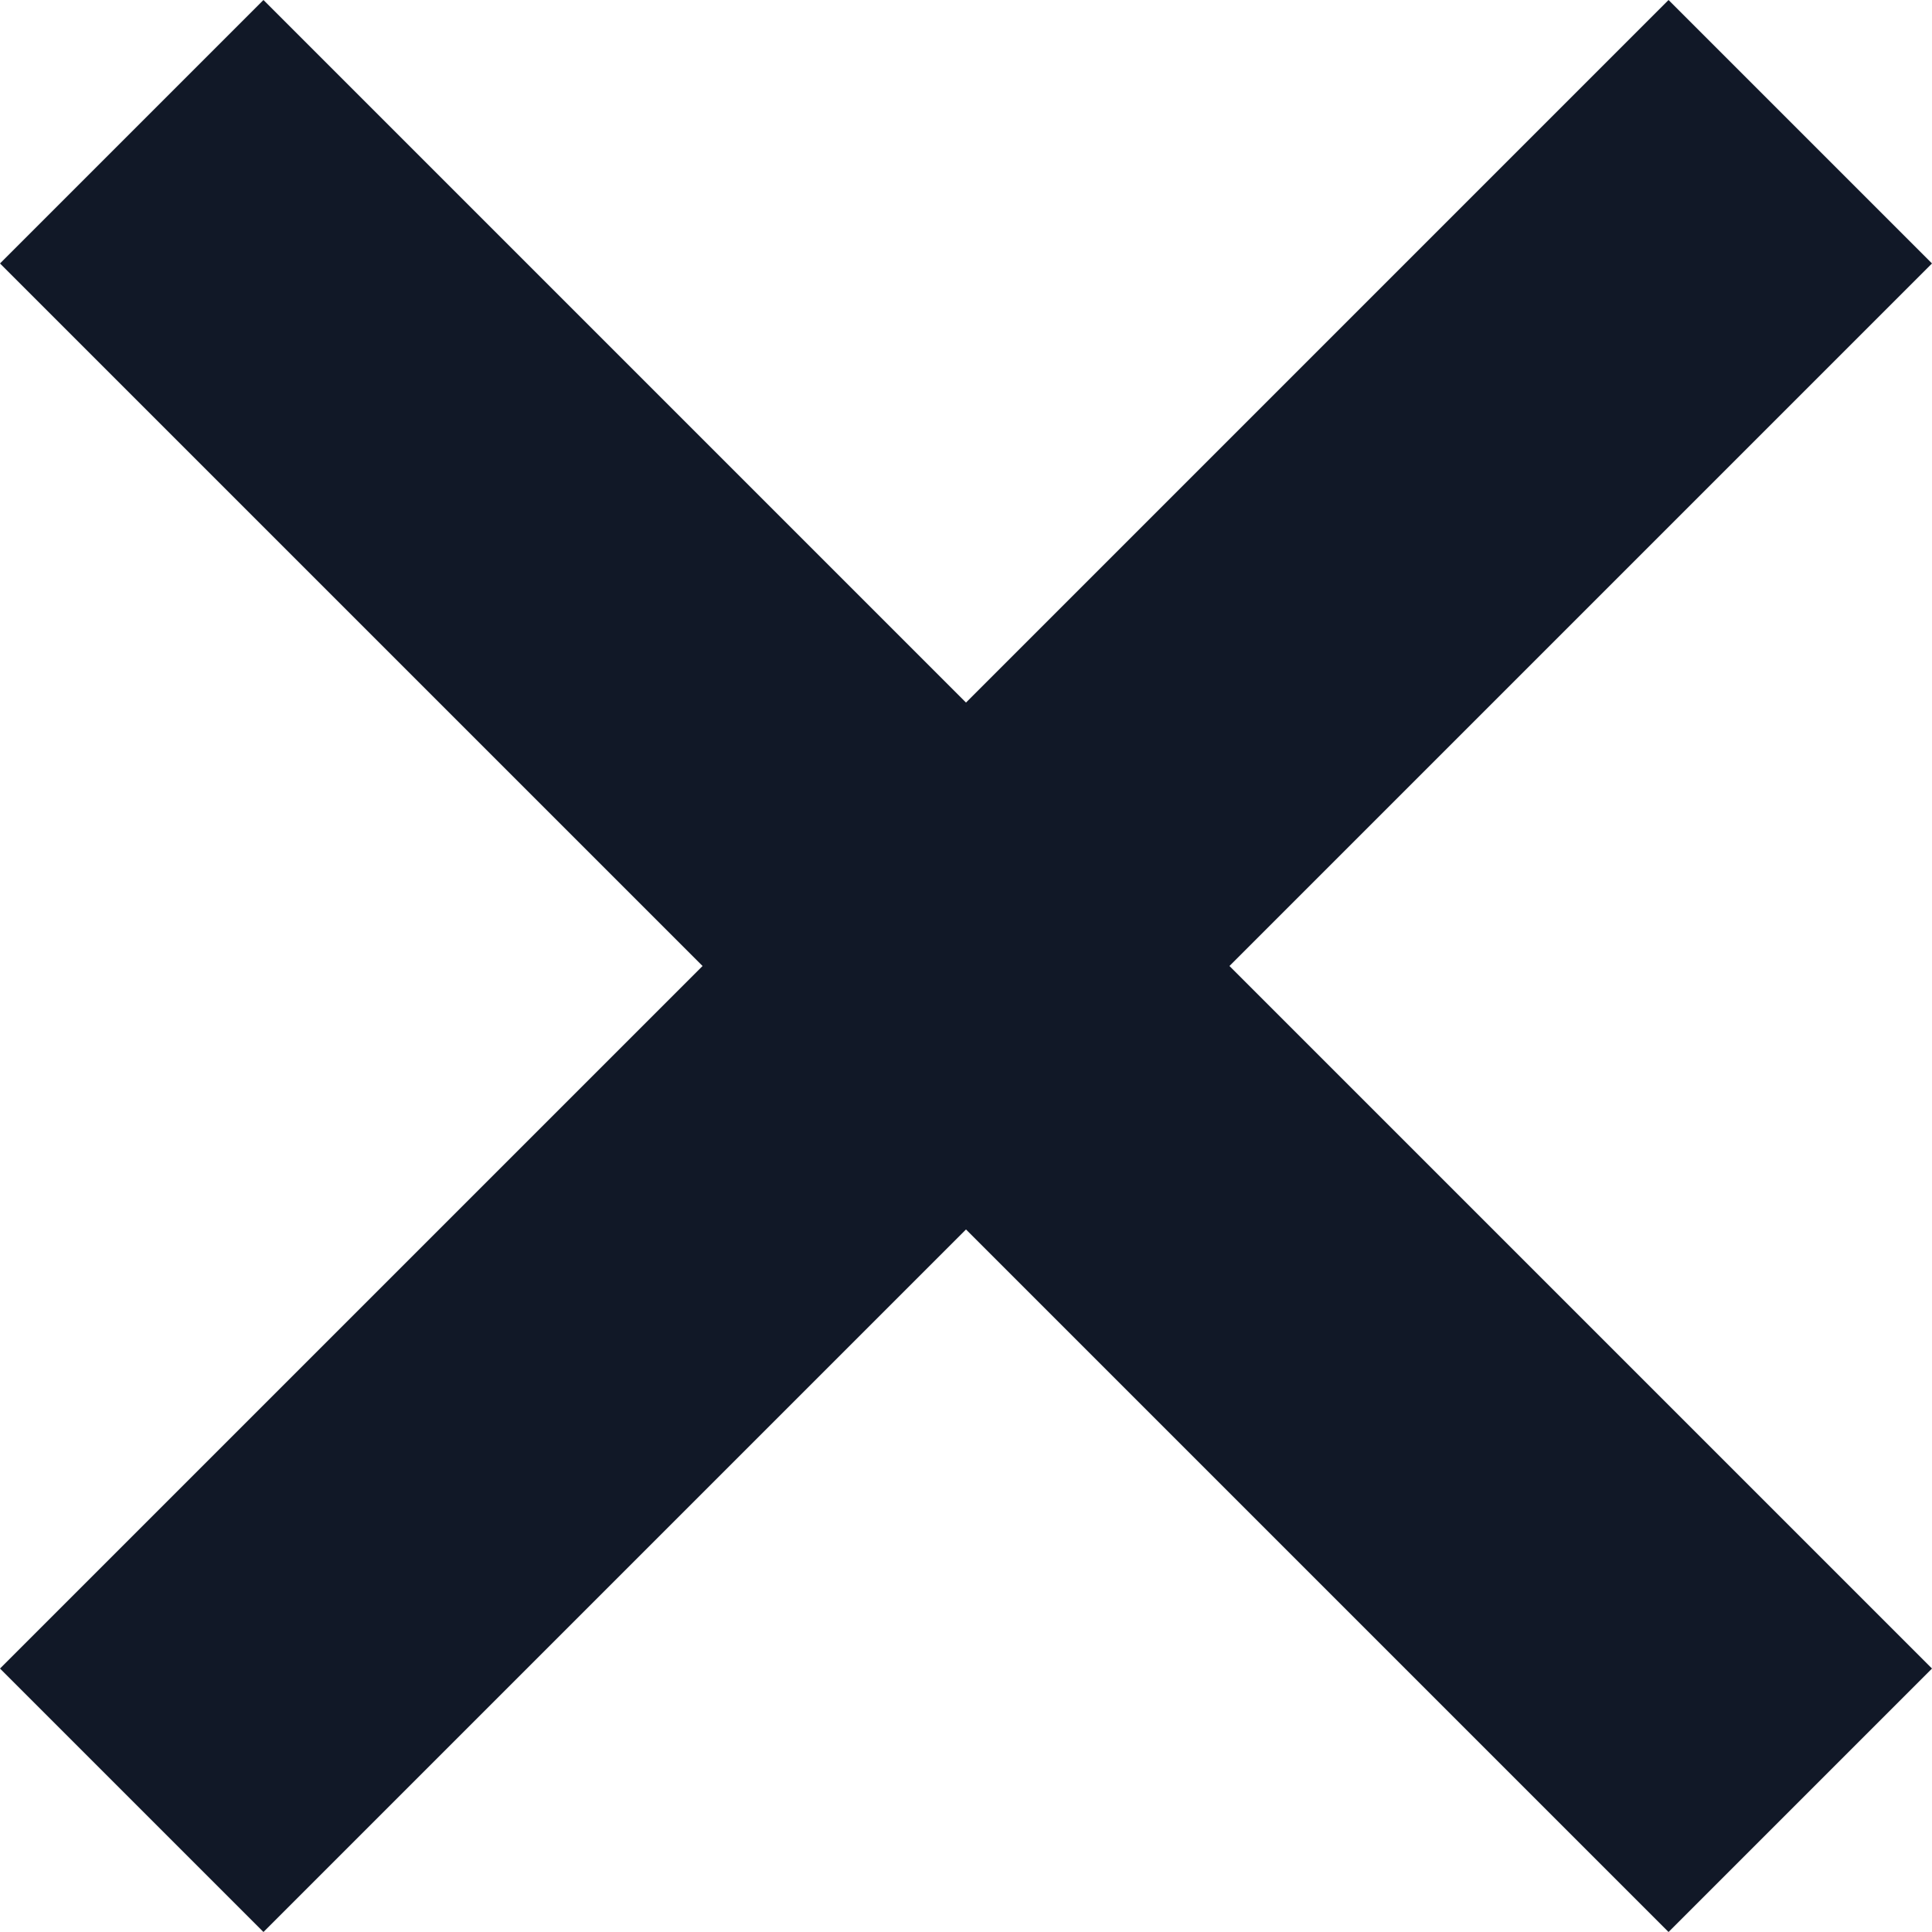
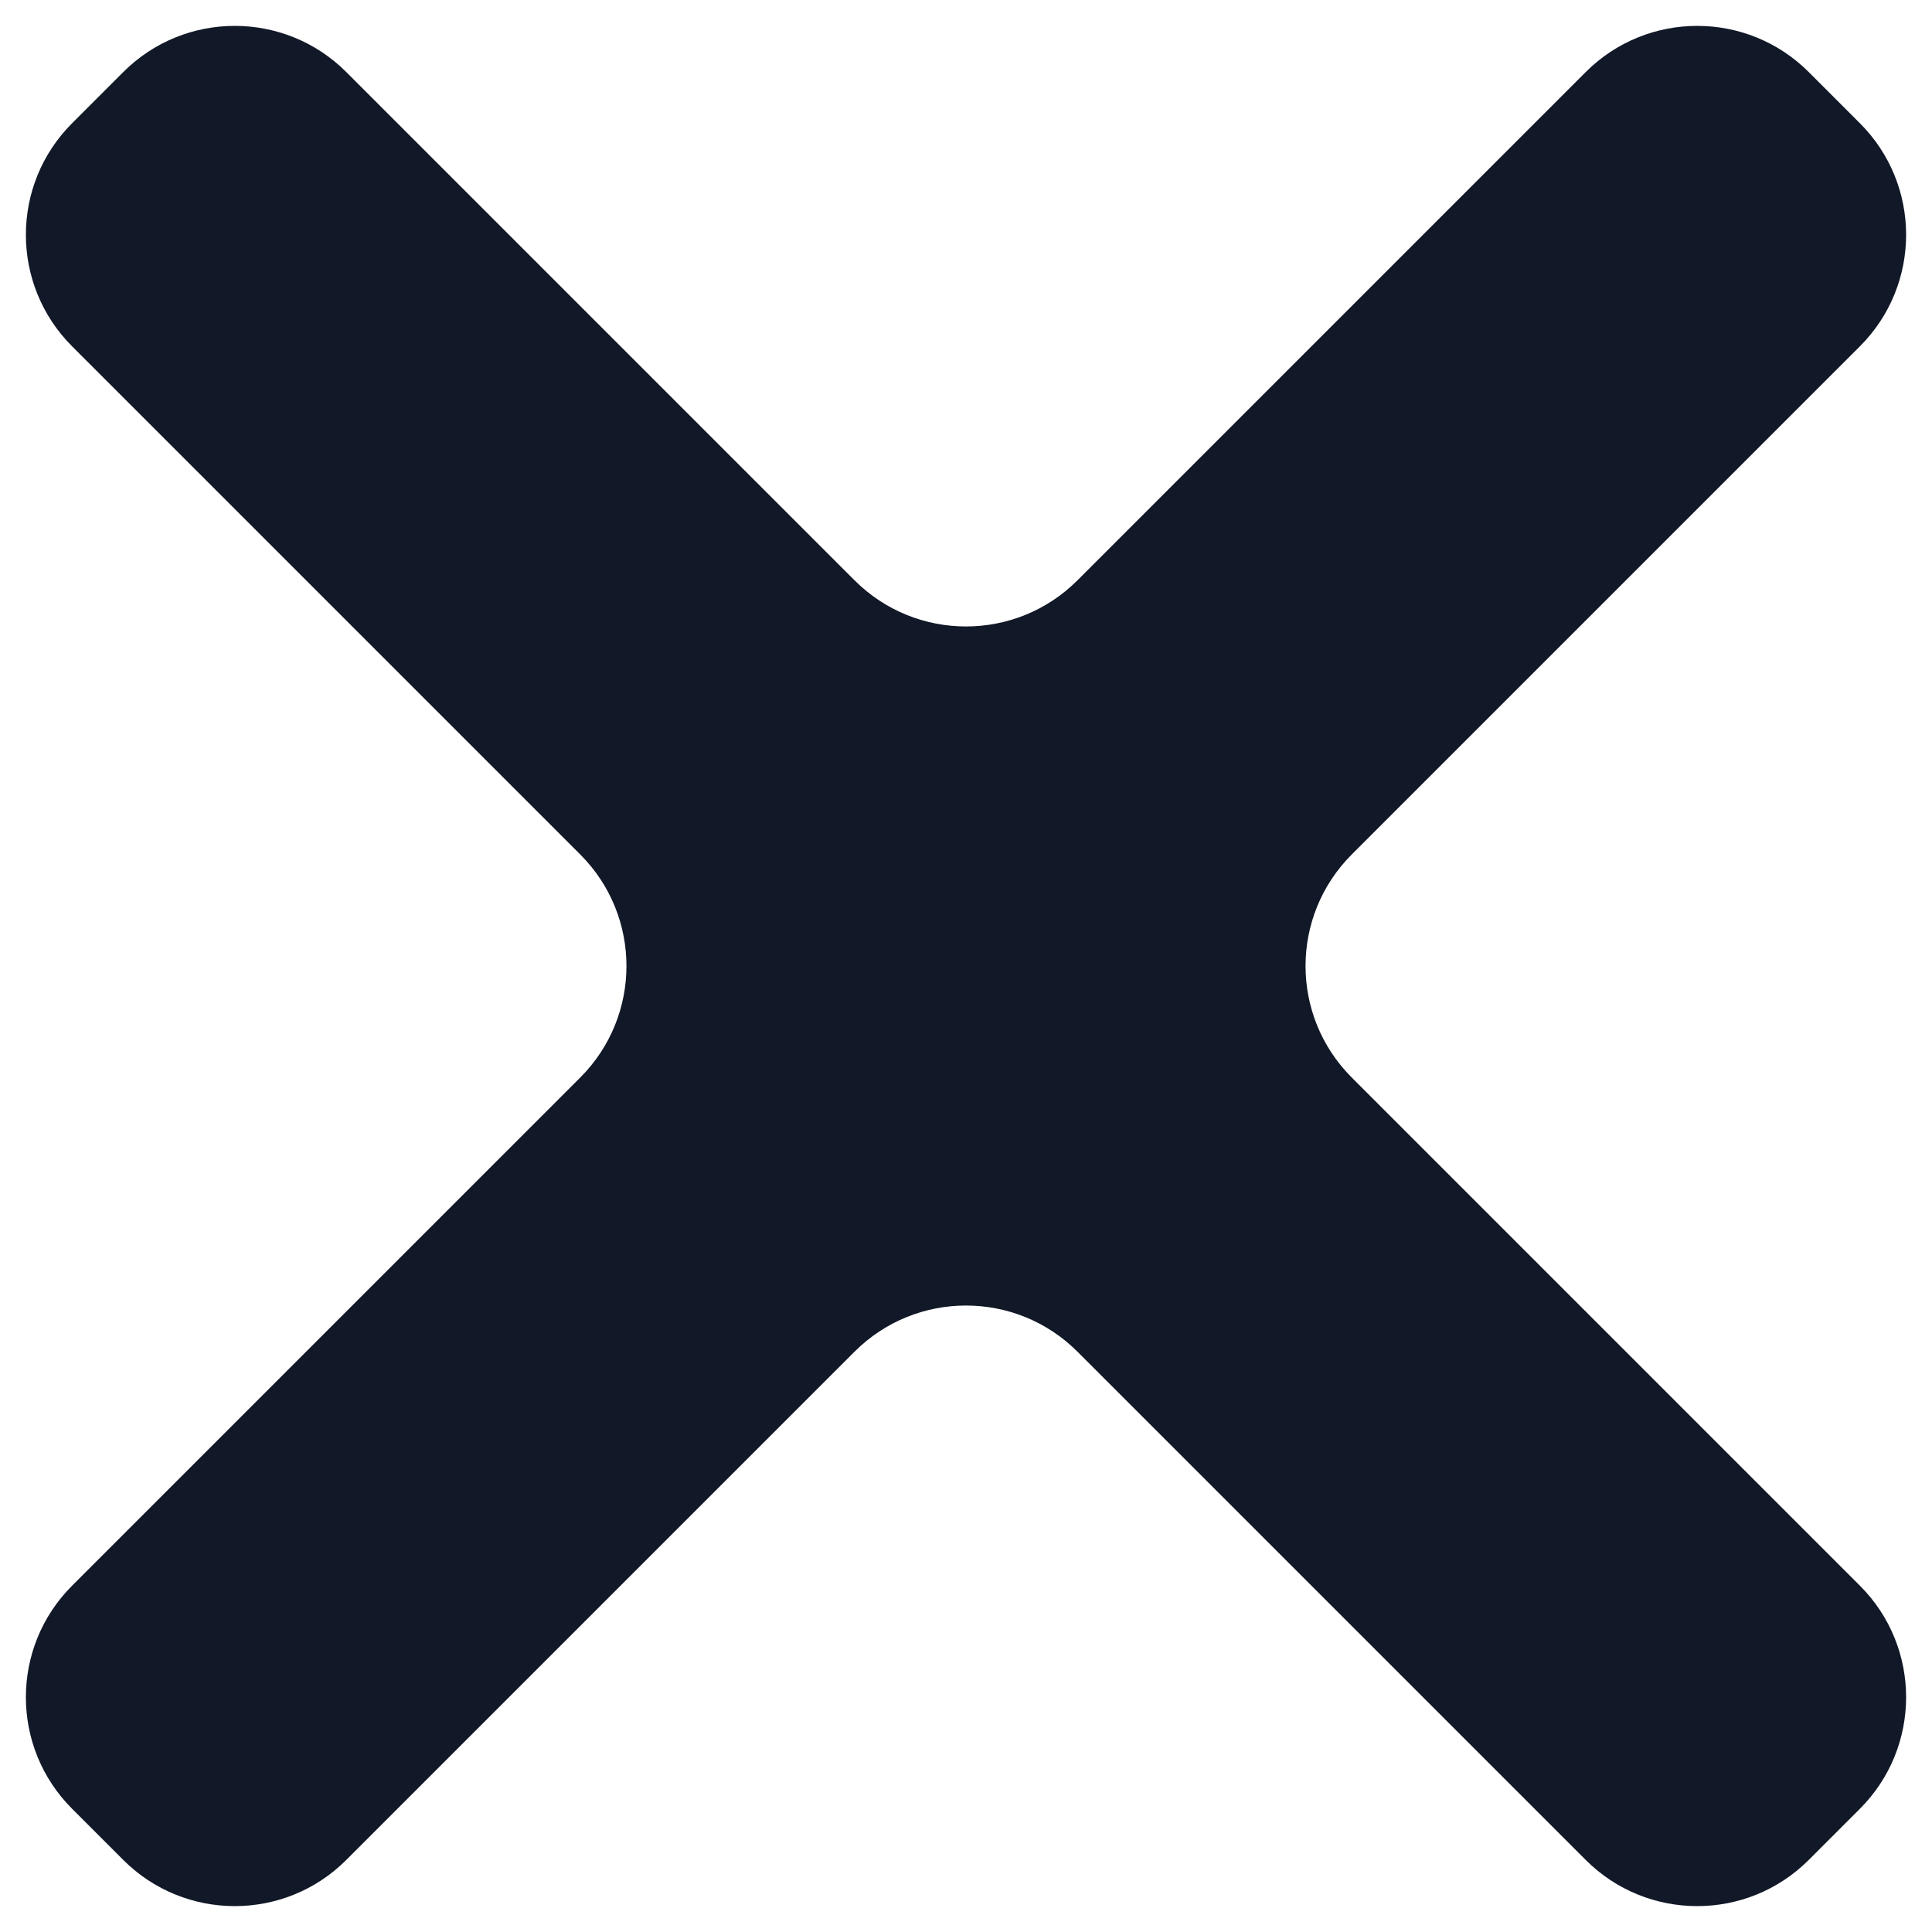
- <svg xmlns="http://www.w3.org/2000/svg" width="51" height="51" viewBox="0 0 51 51" fill="none">
-   <path d="M6.955 1.1054e-06L0 6.955L18.546 25.5L1.1054e-06 44.045L6.955 51L25.5 32.455L44.045 51L51 44.045L32.455 25.5L51 6.955L44.045 0L25.5 18.546L6.955 1.1054e-06Z" fill="#111827" />
+ <svg xmlns="http://www.w3.org/2000/svg" width="49" height="49" viewBox="0 0 49 49" fill="none">
+   <path d="M8.783 1.828C7.221 0.266 4.688 0.266 3.126 1.828L1.828 3.126C0.266 4.688 0.266 7.221 1.828 8.783L14.717 21.672C16.279 23.234 16.279 25.766 14.717 27.328L1.828 40.217C0.266 41.779 0.266 44.312 1.828 45.874L3.126 47.172C4.688 48.734 7.221 48.734 8.783 47.172L21.672 34.283C23.234 32.721 25.766 32.721 27.328 34.283L40.217 47.172C41.779 48.734 44.312 48.734 45.874 47.172L47.172 45.874C48.734 44.312 48.734 41.779 47.172 40.217L34.283 27.328C32.721 25.766 32.721 23.234 34.283 21.672L47.172 8.783C48.734 7.221 48.734 4.688 47.172 3.126L45.874 1.828C44.312 0.266 41.779 0.266 40.217 1.828L27.328 14.717C25.766 16.279 23.234 16.279 21.672 14.717L8.783 1.828Z" fill="#111827" />
</svg>
